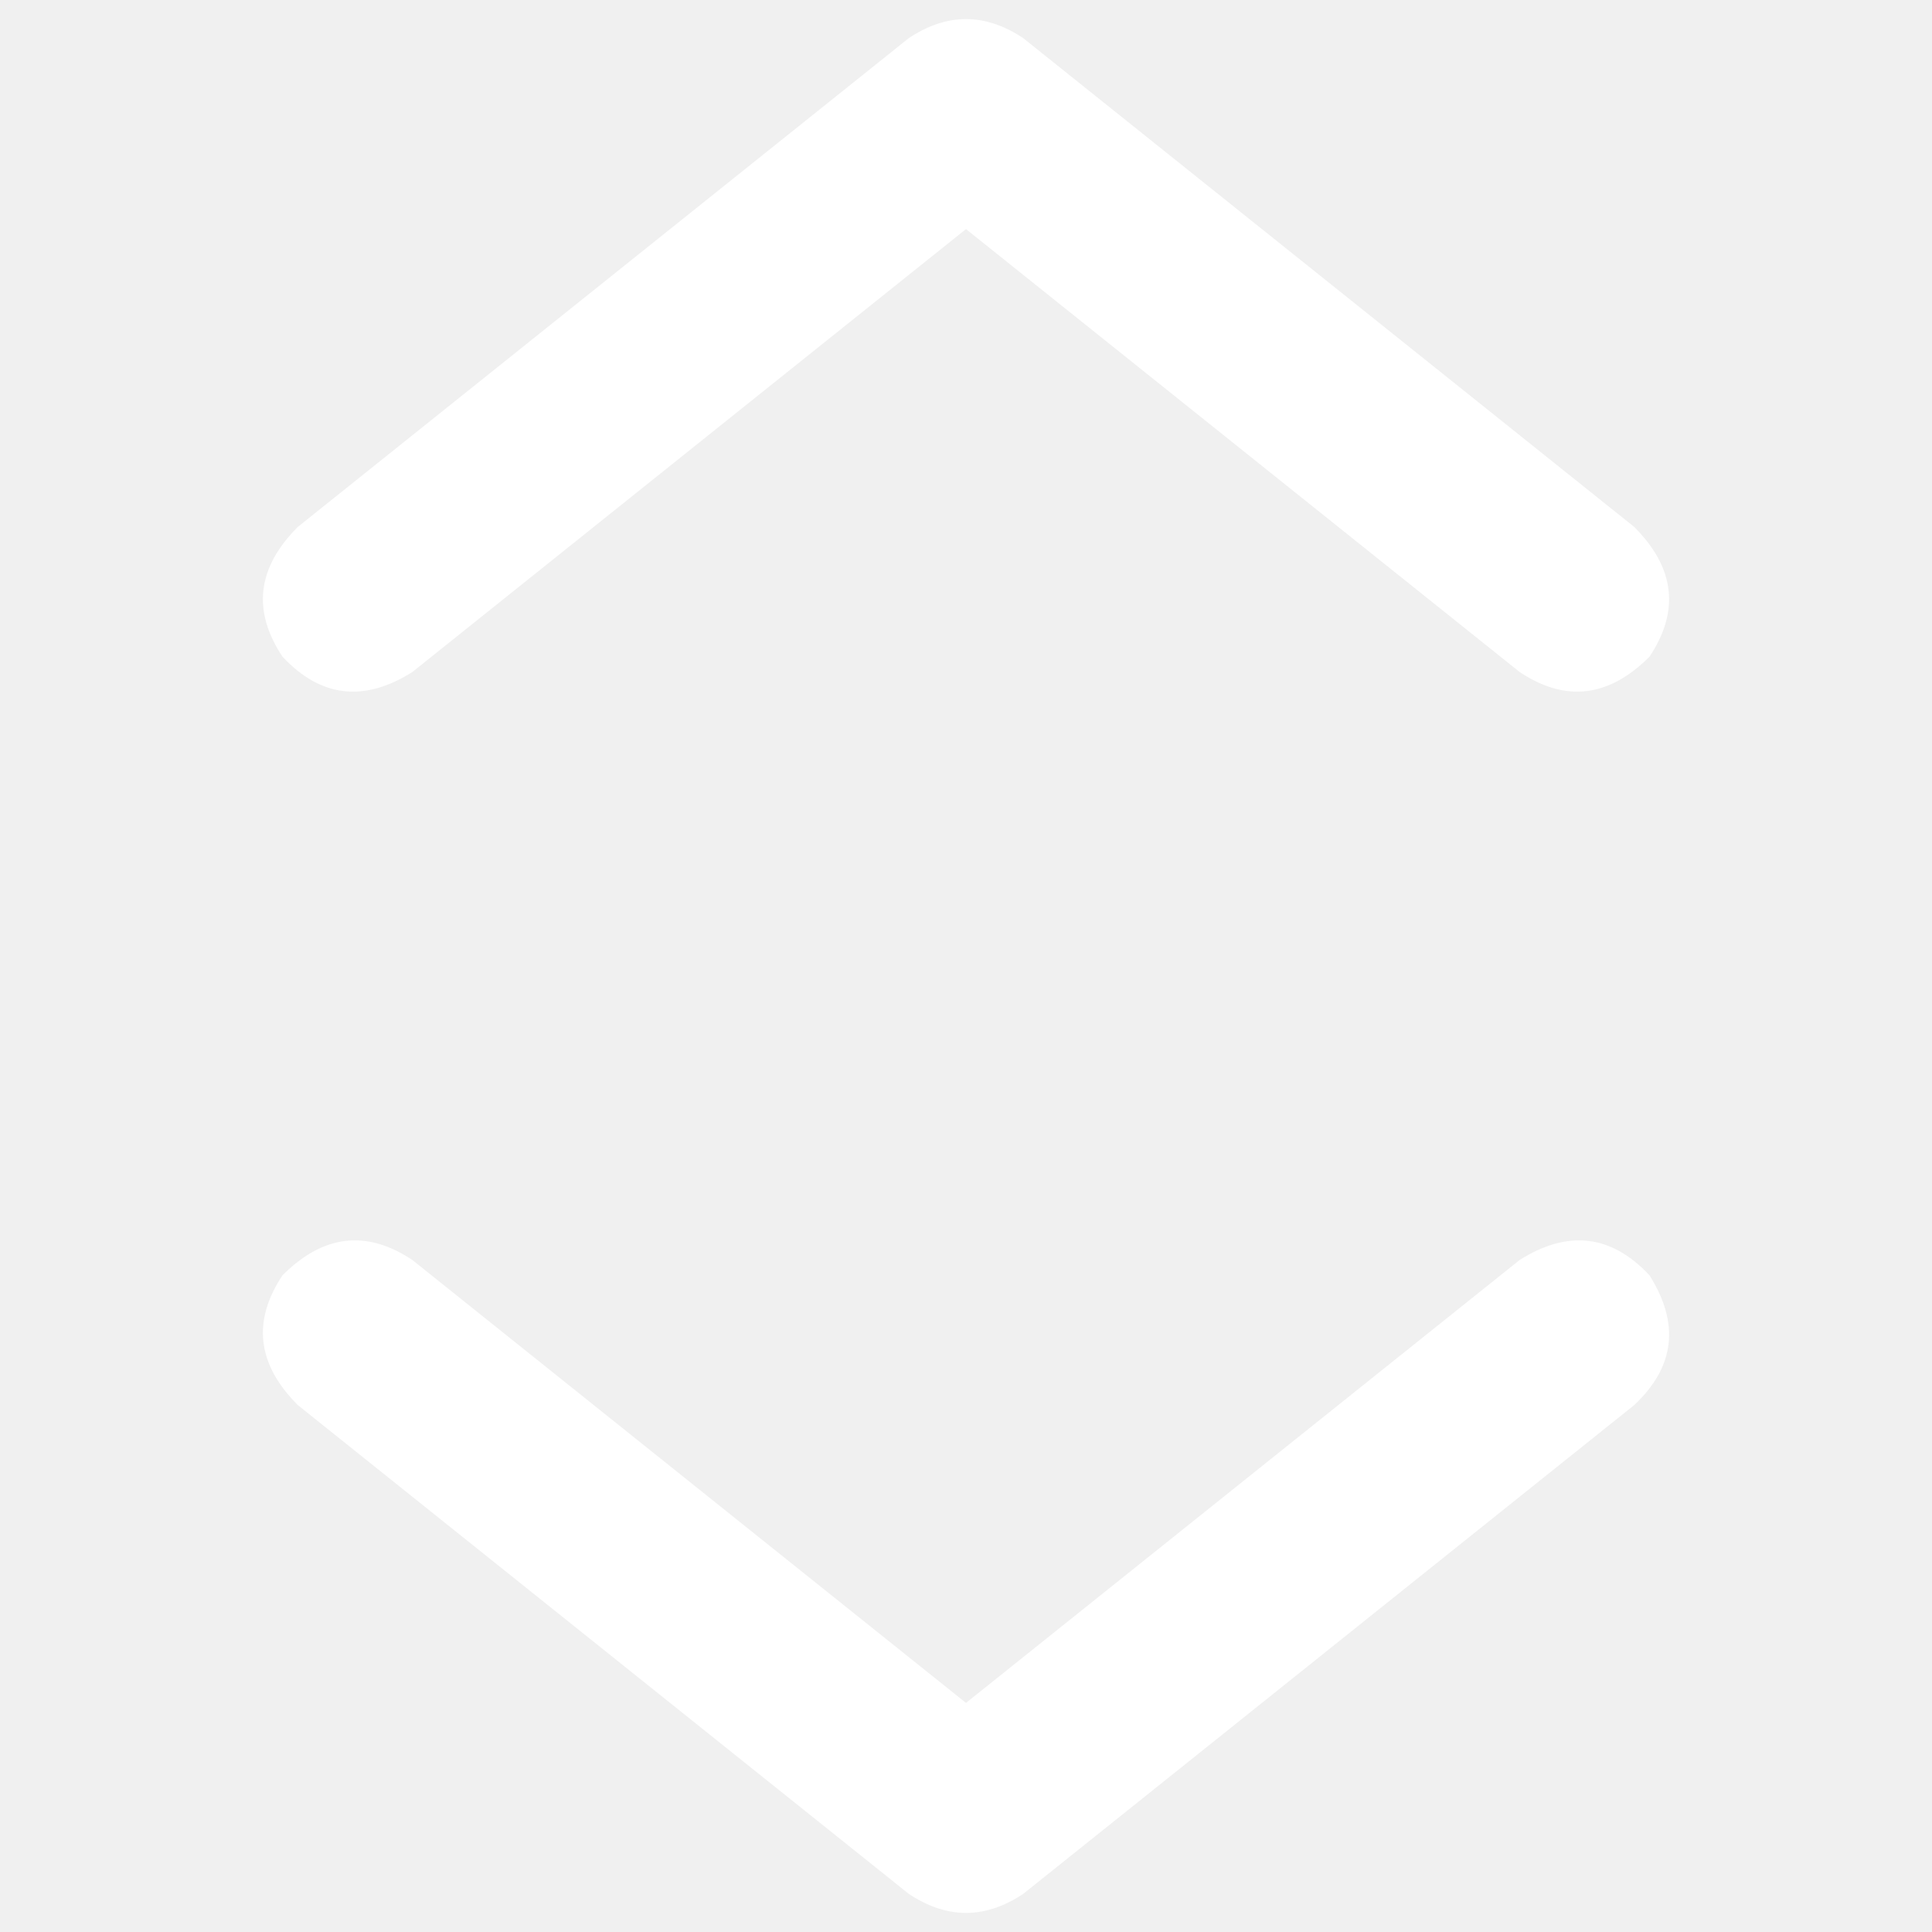
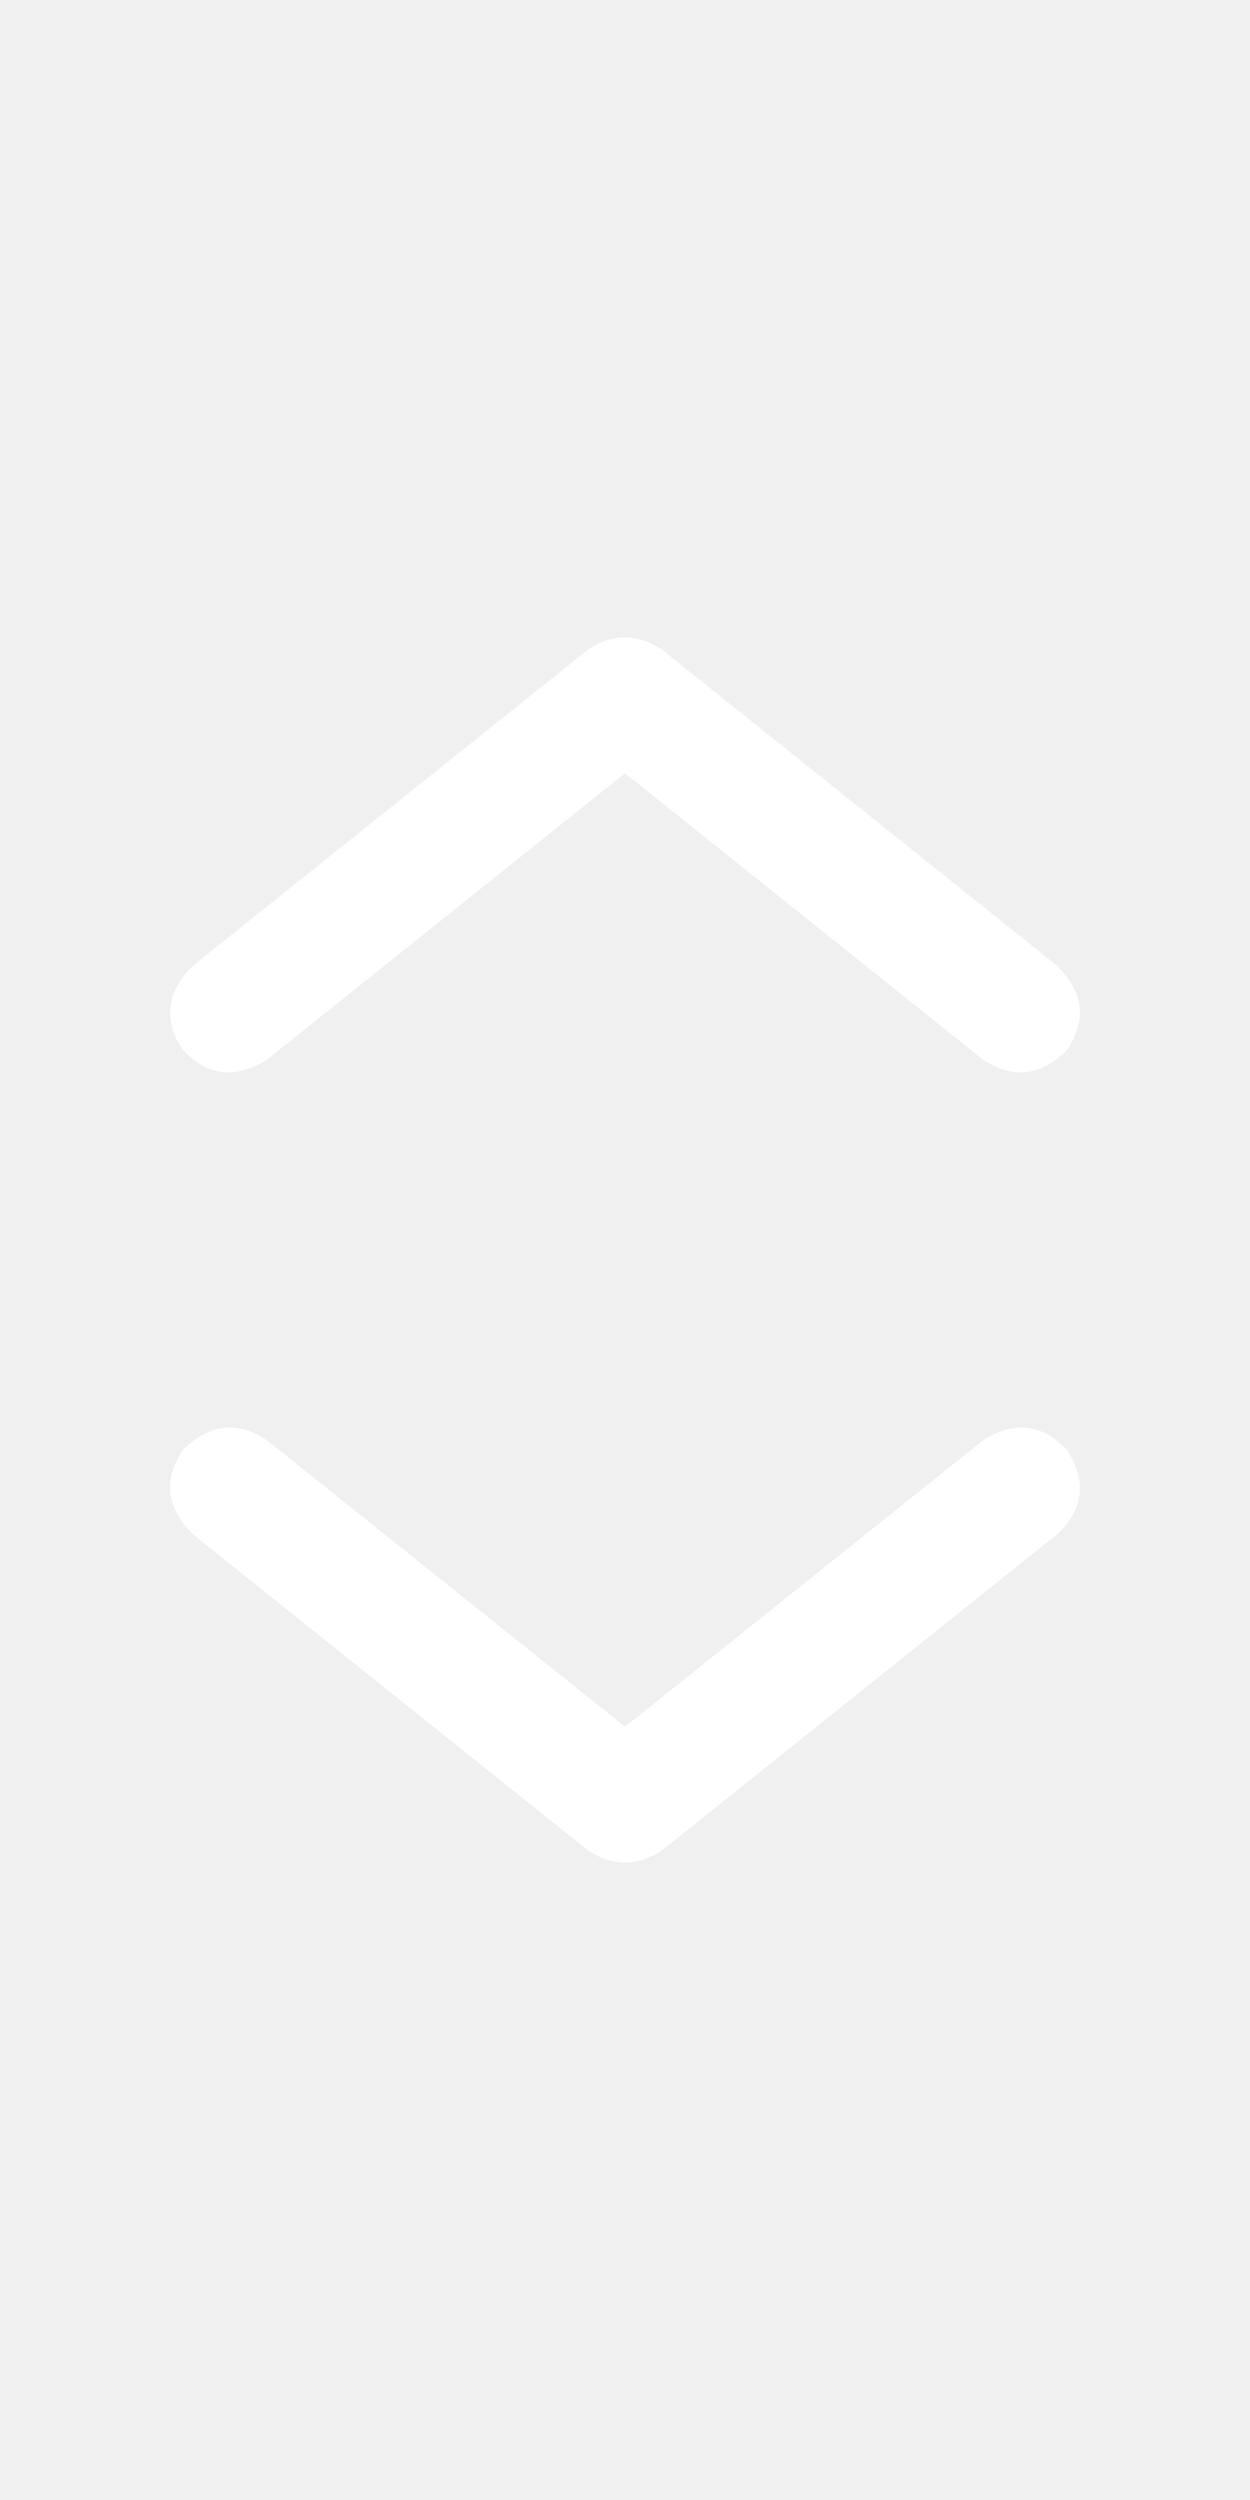
- <svg xmlns="http://www.w3.org/2000/svg" height="512" fill="white" viewBox="0 0 512 512">
+ <svg xmlns="http://www.w3.org/2000/svg" width="16" height="32" fill="white" viewBox="0 0 512 512">
  <path d="M 271.178 501.881 Q 256 512 240.822 501.881 L 78.925 372.364 L 78.925 372.364 Q 62.735 356.174 74.877 337.96 Q 91.067 321.771 109.281 333.913 L 256 451.289 L 256 451.289 L 402.719 333.913 L 402.719 333.913 Q 421.945 321.771 437.123 337.96 Q 449.265 357.186 433.075 372.364 L 271.178 501.881 L 271.178 501.881 Z M 433.075 139.636 Q 449.265 155.826 437.123 174.04 Q 420.933 190.229 402.719 178.087 L 256 60.711 L 256 60.711 L 109.281 178.087 L 109.281 178.087 Q 90.055 190.229 74.877 174.04 Q 62.735 155.826 78.925 139.636 L 240.822 10.119 L 240.822 10.119 Q 256 0 271.178 10.119 L 433.075 139.636 L 433.075 139.636 Z" />
</svg>
